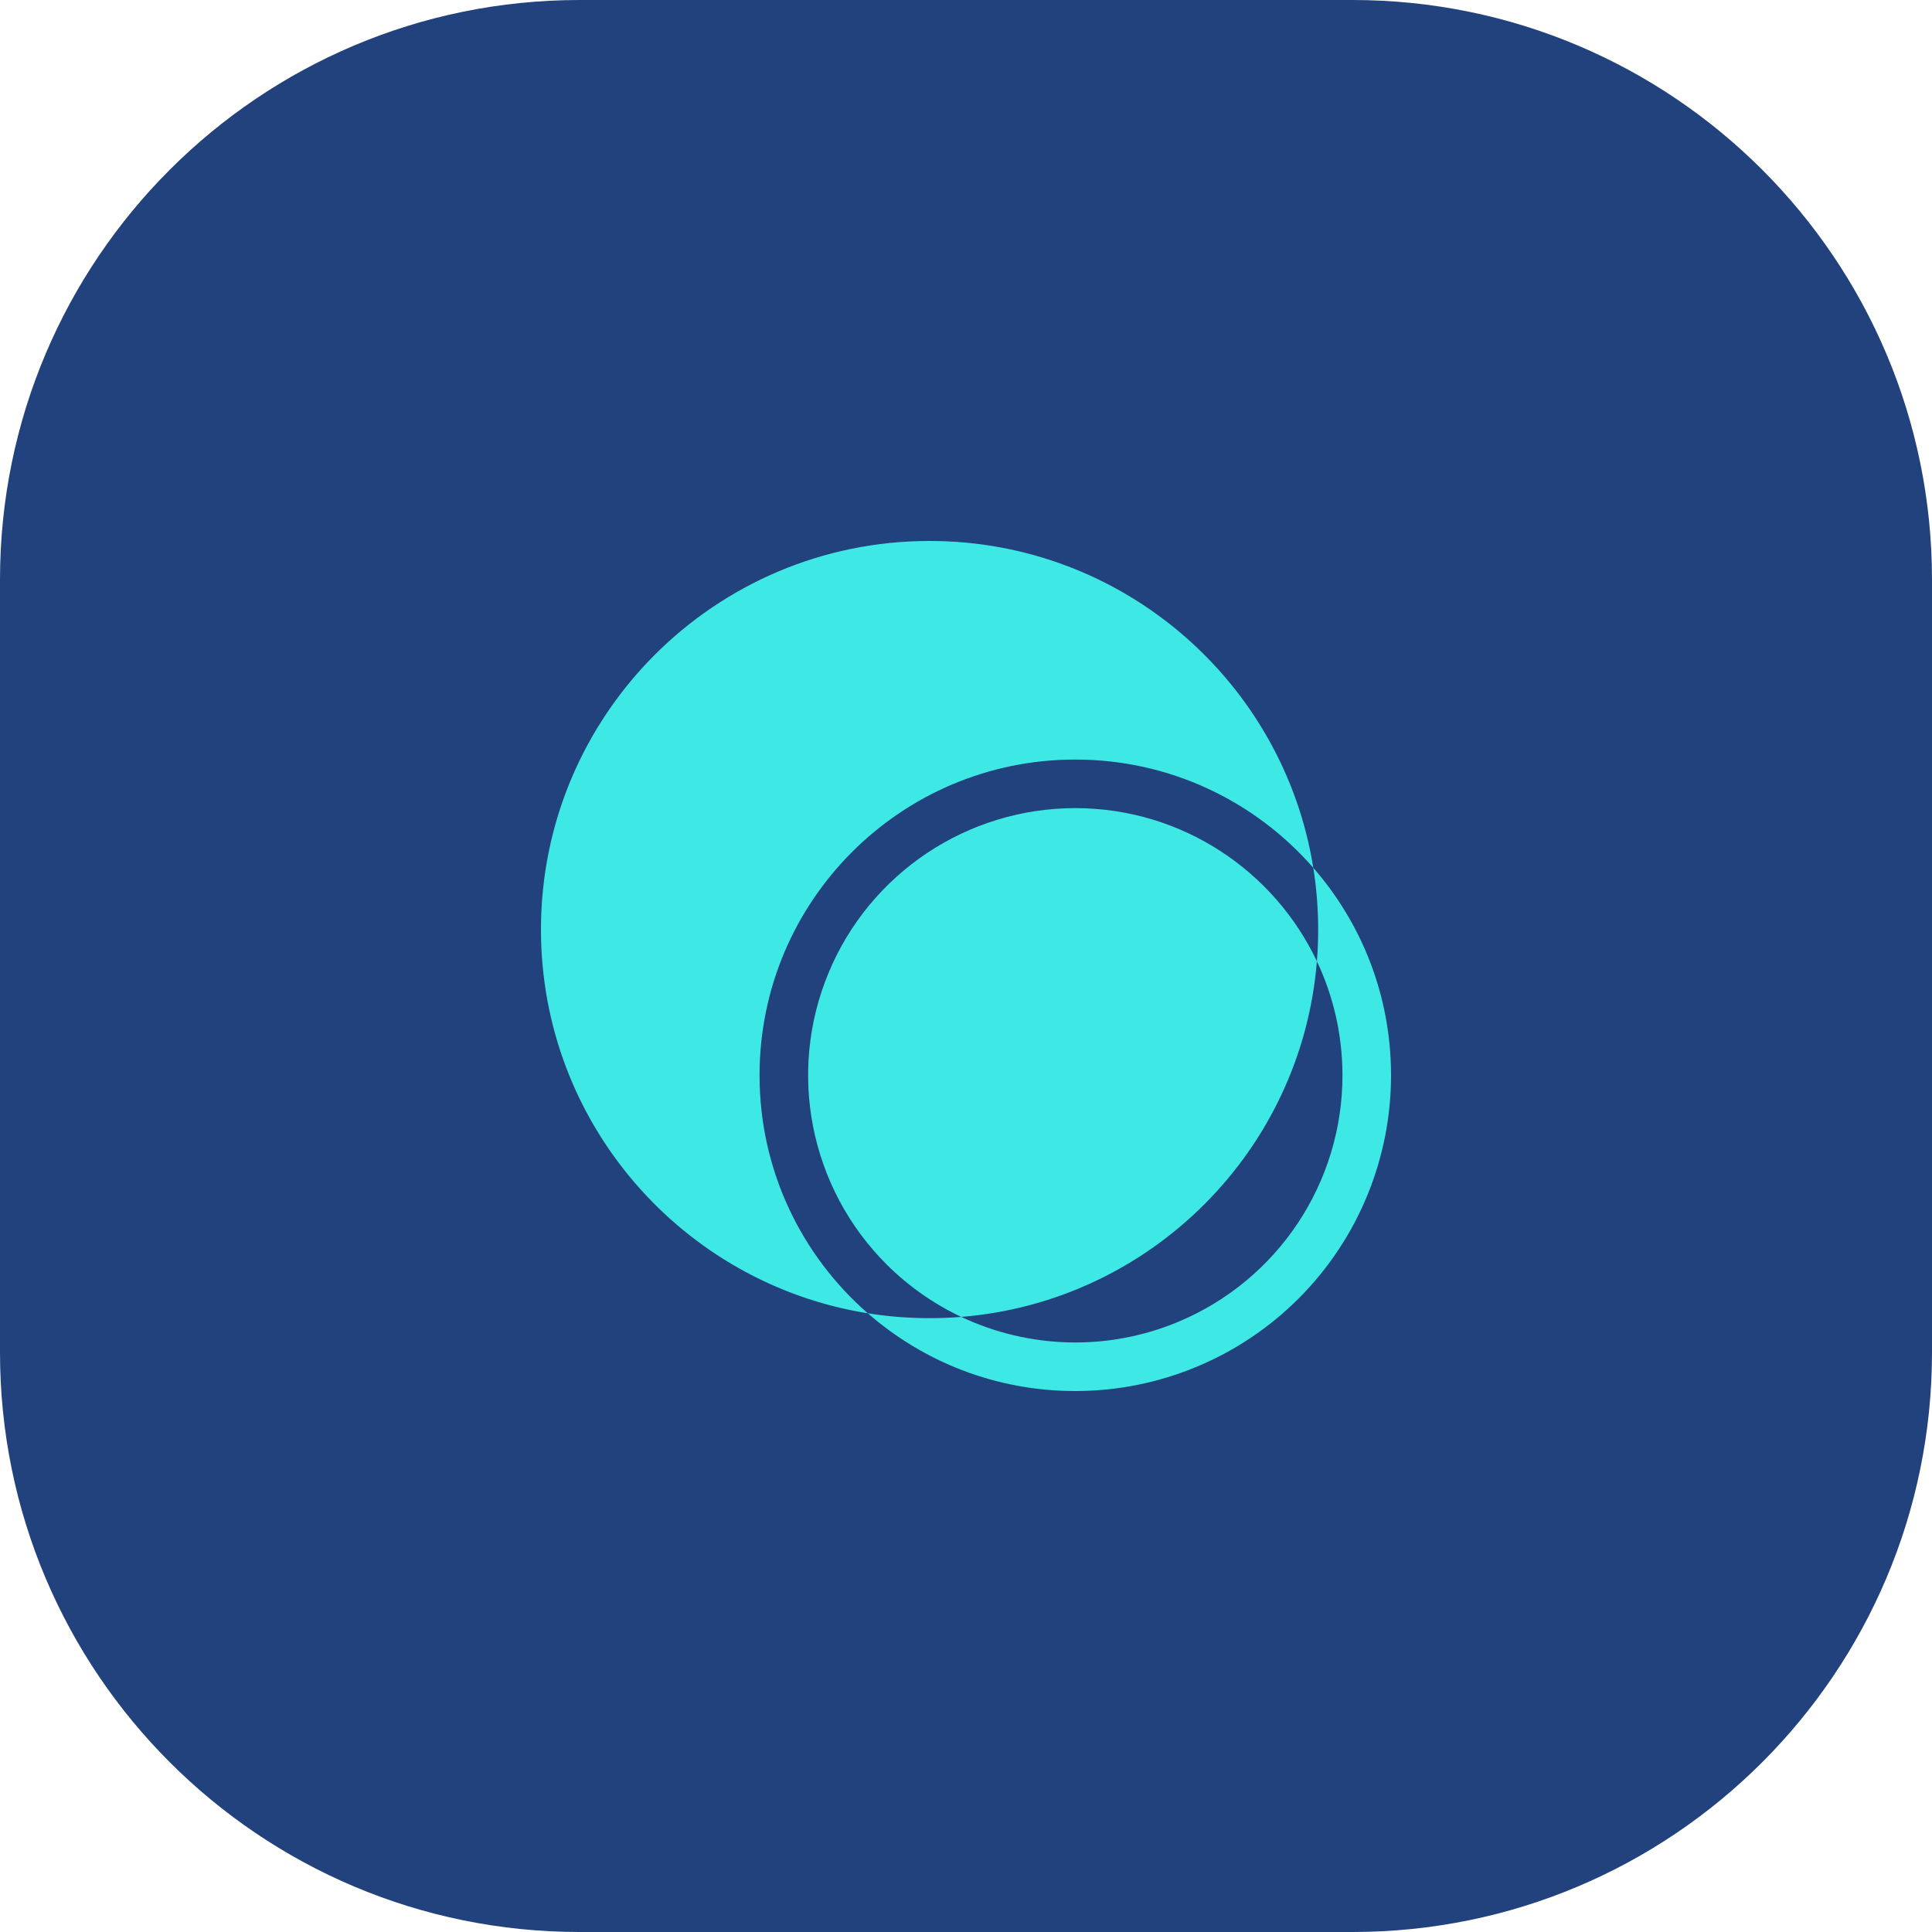
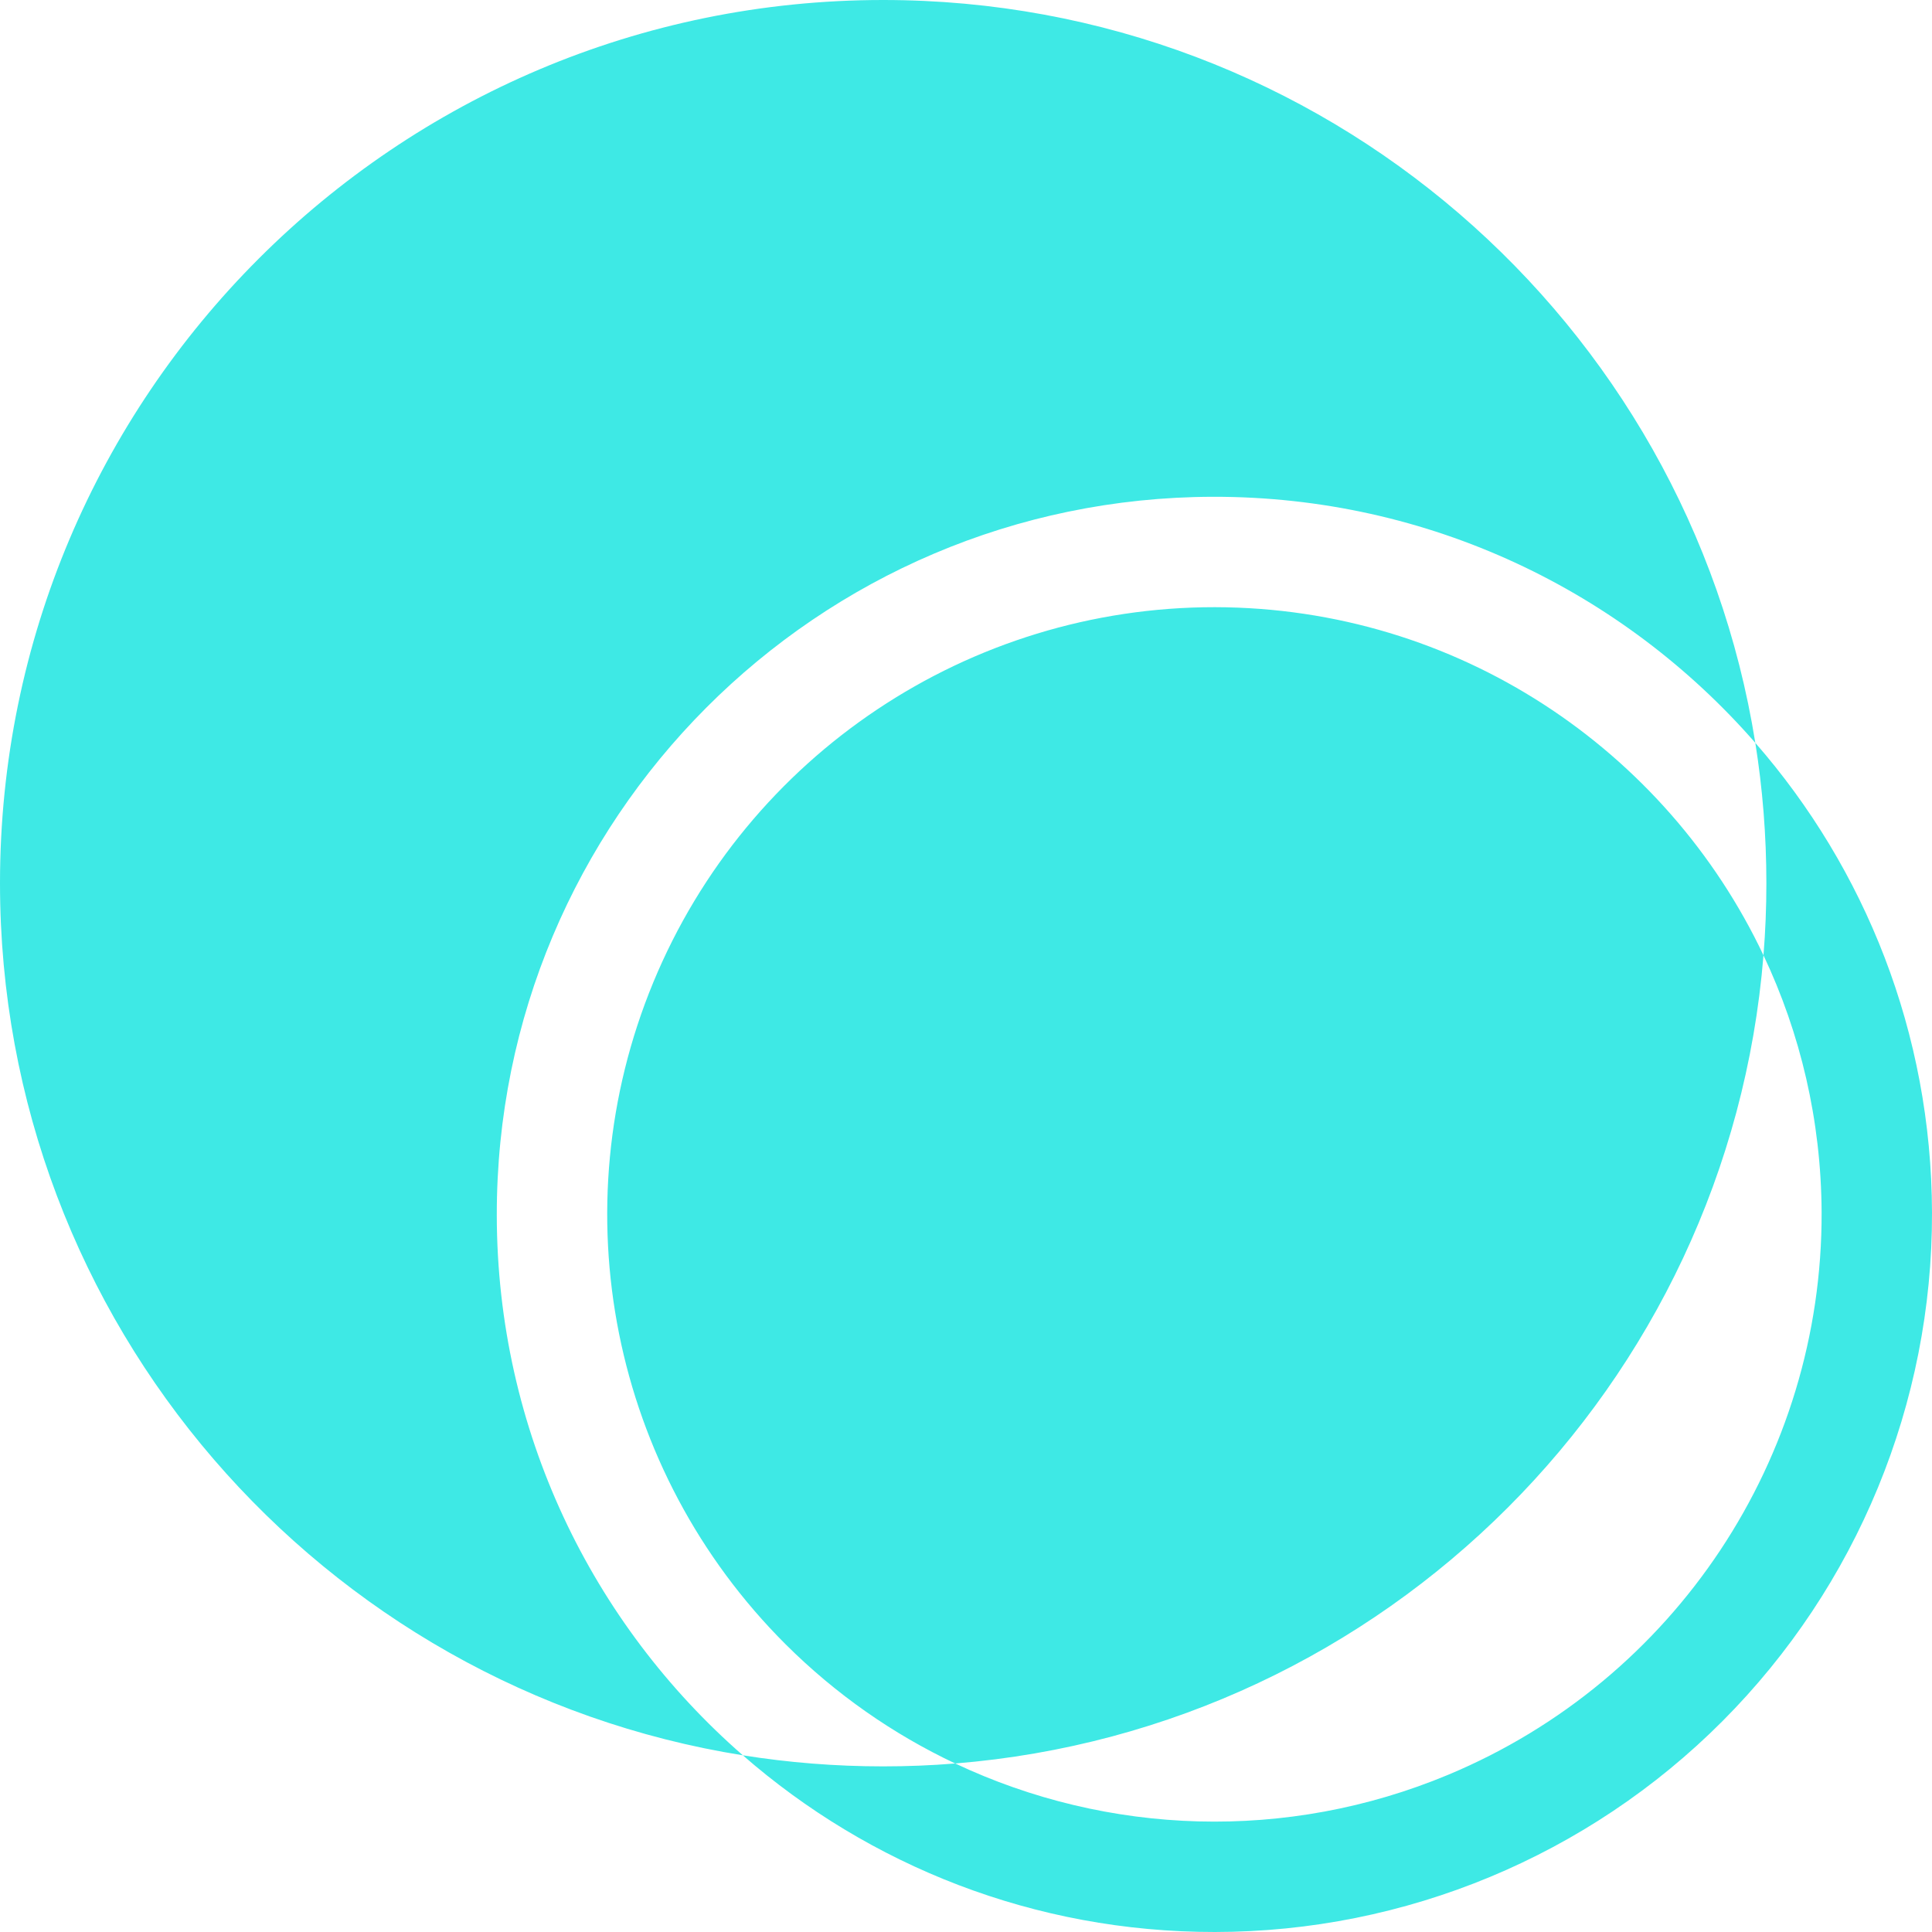
- <svg xmlns="http://www.w3.org/2000/svg" width="50" height="50" viewBox="0 0 50 50" fill="none">
-   <rect width="50" height="50" rx="15" fill="#21427D" />
-   <path fill-rule="evenodd" clip-rule="evenodd" d="M34.081 24.878C34.103 24.607 34.114 24.334 34.114 24.057C34.114 23.513 34.071 22.979 33.988 22.459C35.237 23.89 35.995 25.761 36 27.81C36.005 29.979 35.147 32.062 33.615 33.598C32.084 35.134 30.004 35.998 27.835 36C25.777 36.002 23.896 35.242 22.459 33.988C22.979 34.071 23.513 34.114 24.057 34.114C24.333 34.114 24.607 34.103 24.877 34.081C26.614 34.901 28.652 34.977 30.49 34.21C33.074 33.132 34.753 30.603 34.743 27.804C34.738 26.757 34.501 25.766 34.081 24.878ZM34.081 24.878C32.974 22.538 30.593 20.919 27.835 20.914C25.035 20.912 22.511 22.598 21.44 25.184C20.369 27.77 20.964 30.747 22.946 32.724C23.518 33.294 24.173 33.749 24.877 34.081C29.777 33.686 33.685 29.778 34.081 24.878ZM22.459 33.988C17.664 33.222 14 29.067 14 24.057C14 18.503 18.503 14 24.057 14C29.067 14 33.222 17.664 33.988 22.459C32.487 20.738 30.277 19.653 27.814 19.657C23.303 19.665 19.651 23.328 19.657 27.839C19.66 30.293 20.744 32.492 22.459 33.988Z" fill="#3EE9E5" />
+ <svg xmlns="http://www.w3.org/2000/svg" width="22" height="22" viewBox="0 0 22 22" fill="none">
+   <path fill-rule="evenodd" clip-rule="evenodd" d="M20.081 10.878C20.103 10.607 20.114 10.334 20.114 10.057C20.114 9.513 20.071 8.979 19.988 8.459C21.237 9.89 21.995 11.761 22 13.81C22.005 15.979 21.147 18.061 19.615 19.598C18.084 21.134 16.004 21.998 13.835 22C11.777 22.002 9.896 21.242 8.459 19.988C8.979 20.071 9.513 20.114 10.057 20.114C10.333 20.114 10.607 20.103 10.877 20.081C12.614 20.901 14.652 20.977 16.49 20.21C19.074 19.132 20.753 16.603 20.743 13.804C20.738 12.757 20.501 11.766 20.081 10.878ZM20.081 10.878C18.974 8.538 16.593 6.919 13.835 6.914C11.036 6.912 8.511 8.597 7.44 11.184C6.37 13.771 6.964 16.747 8.946 18.724C9.518 19.294 10.173 19.749 10.877 20.081C15.777 19.686 19.685 15.778 20.081 10.878ZM8.459 19.988C3.664 19.222 0 15.068 0 10.057C0 4.503 4.503 0 10.057 0C15.068 0 19.222 3.664 19.988 8.459C18.487 6.738 16.277 5.653 13.814 5.657C9.303 5.665 5.651 9.328 5.657 13.839C5.66 16.293 6.744 18.492 8.459 19.988Z" fill="#3EE9E5" />
</svg>
